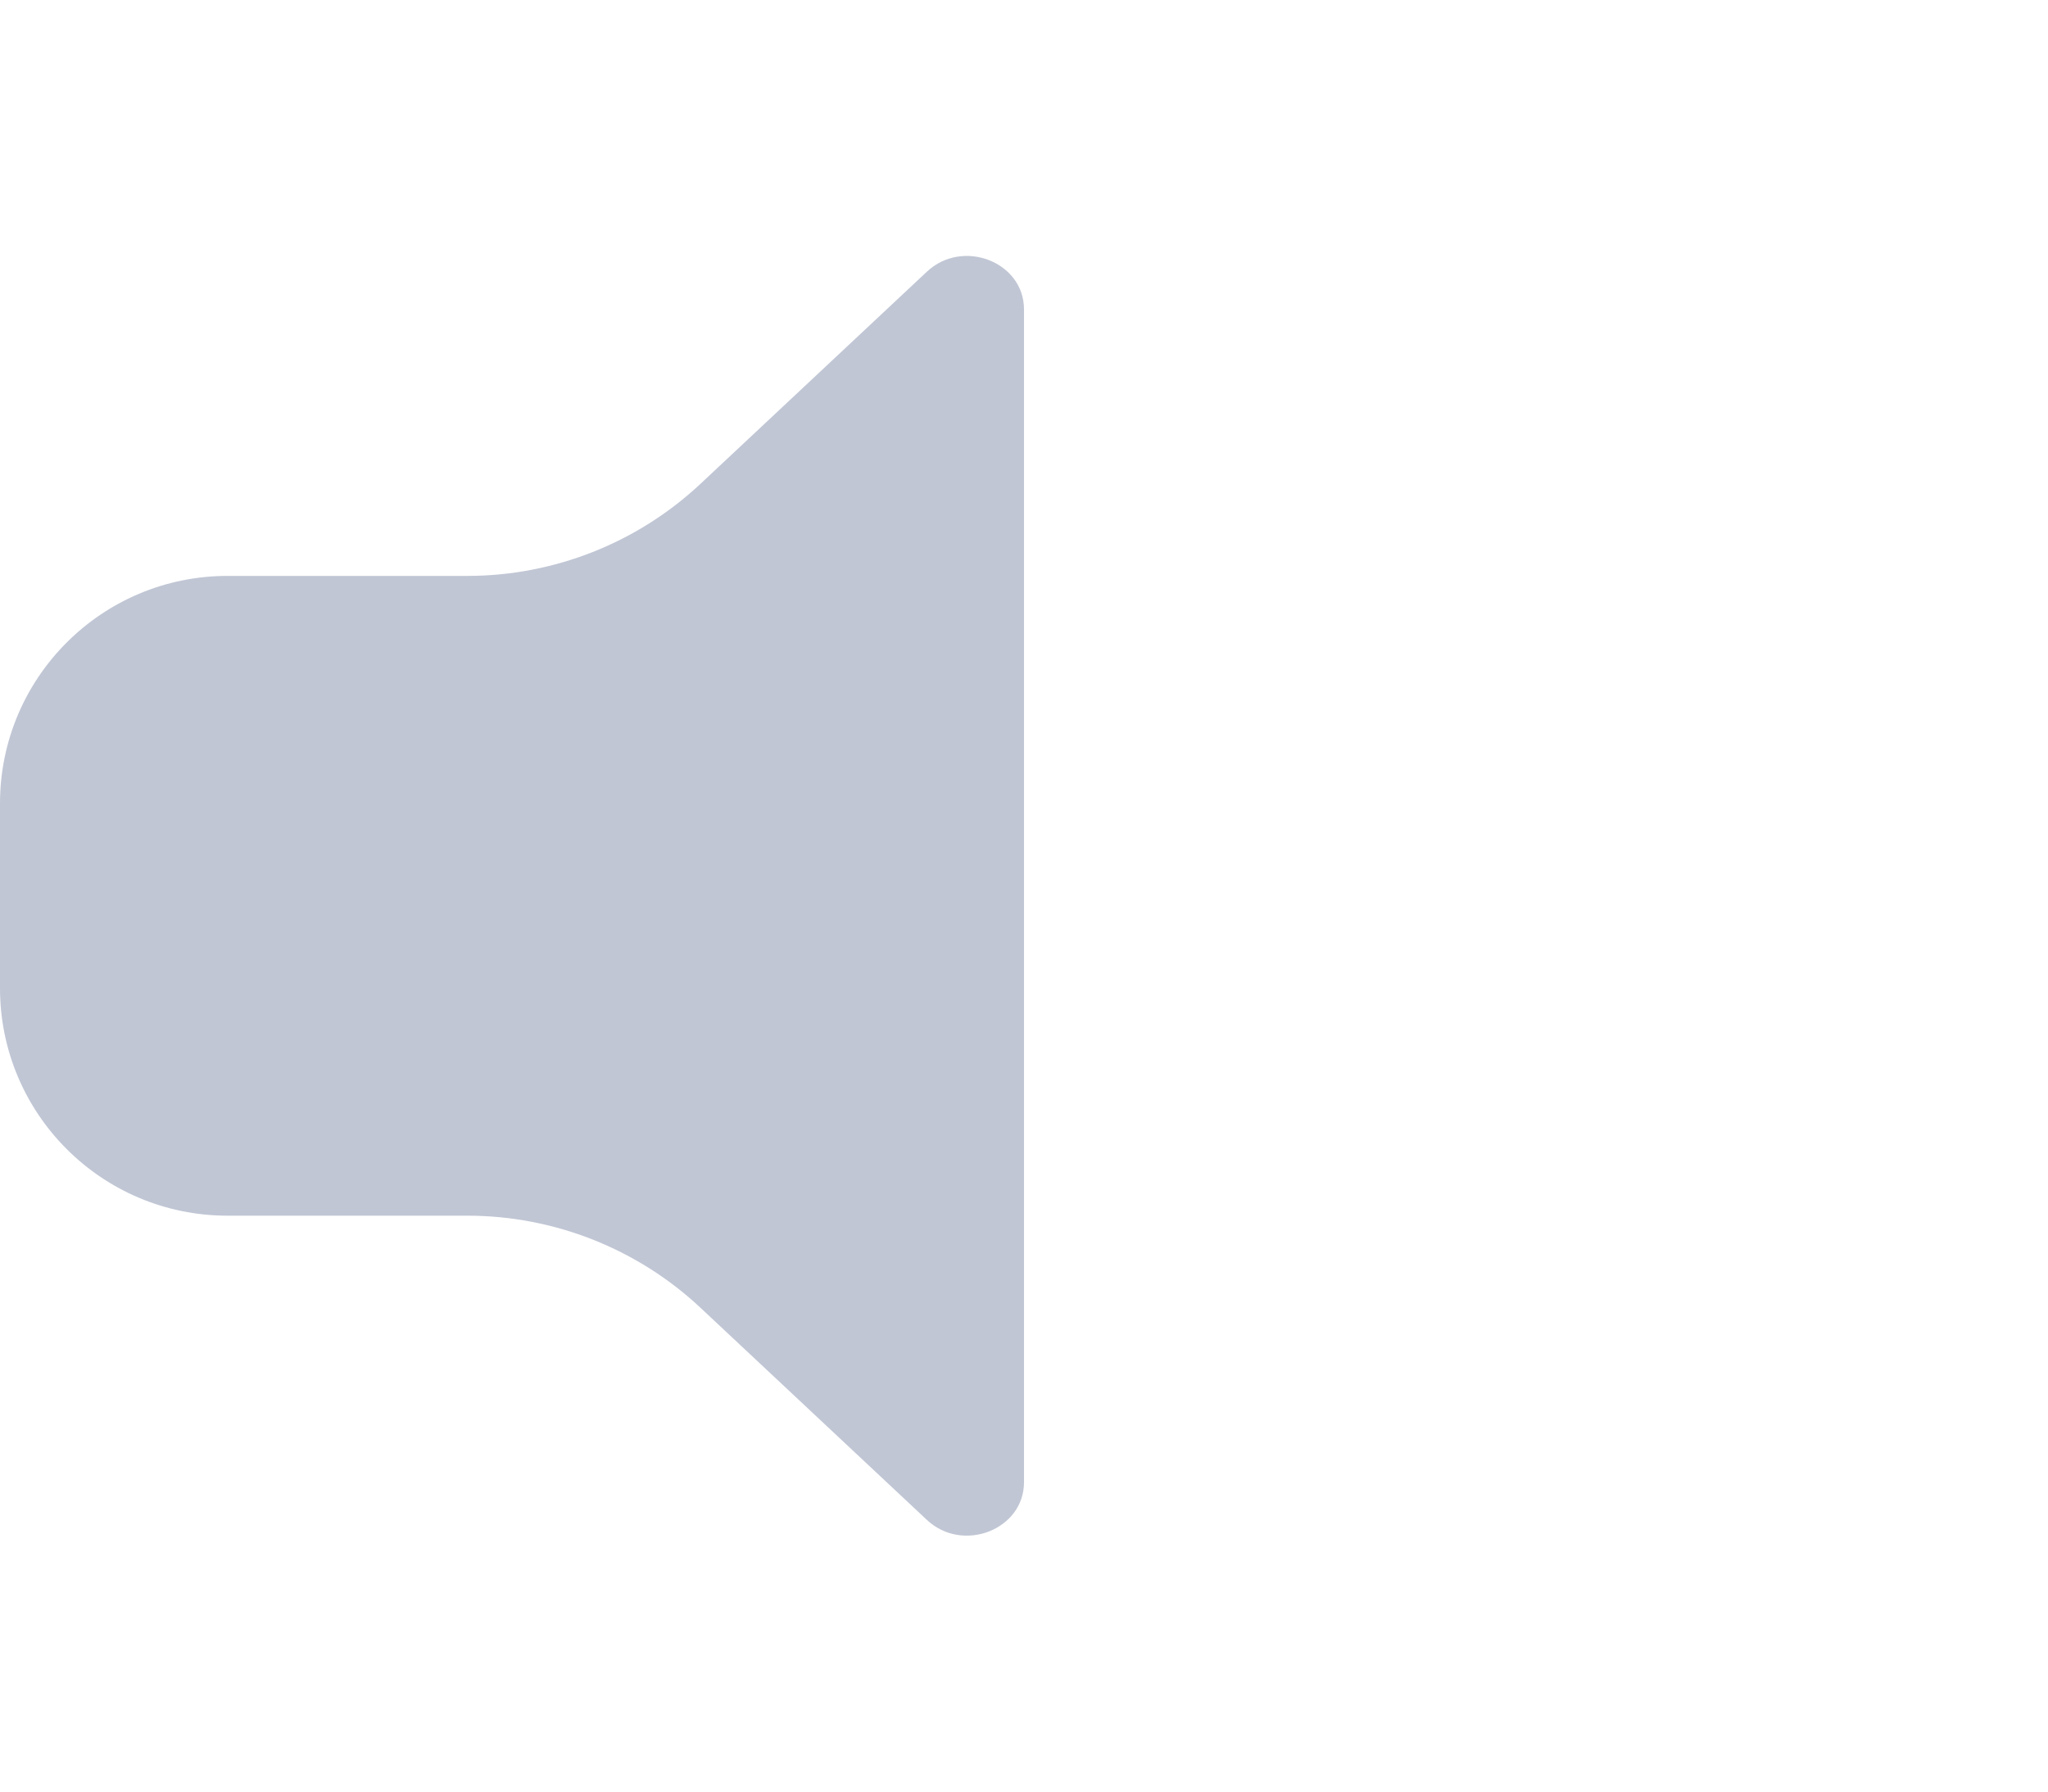
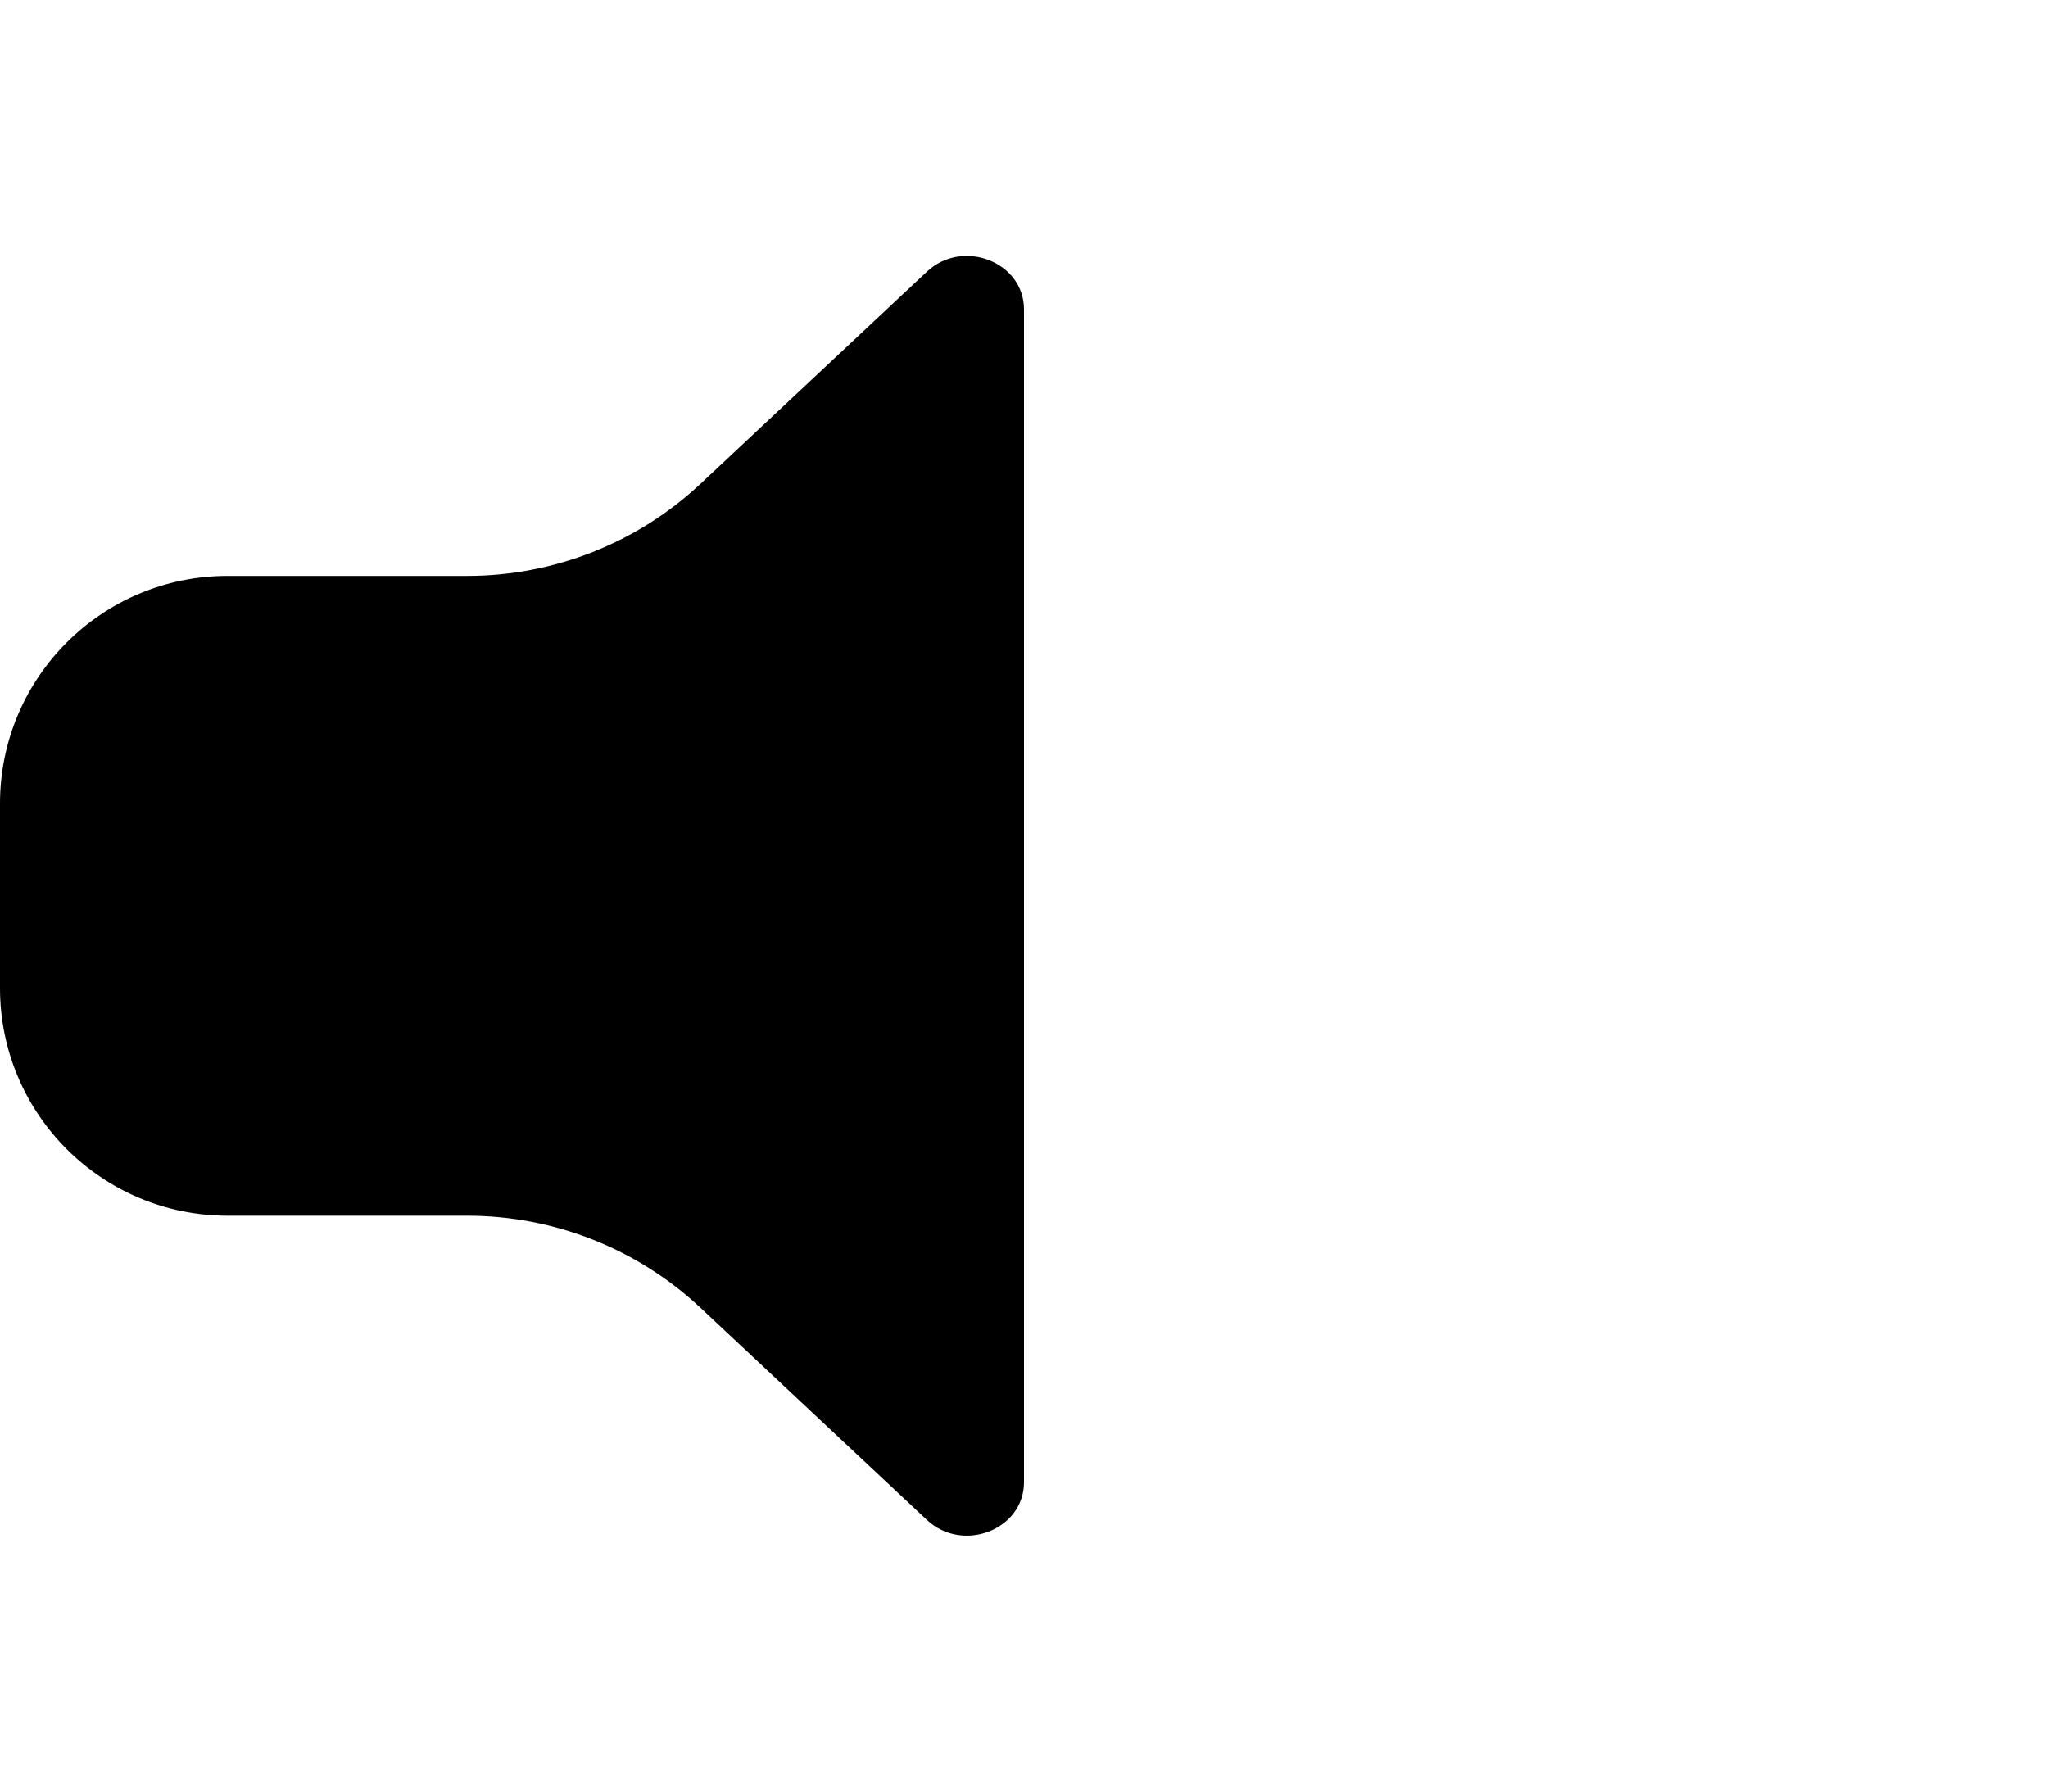
<svg xmlns="http://www.w3.org/2000/svg" width="48px" height="42px" viewBox="0 0 48 42" version="1.1">
  <g id="浅色新版本" stroke="none" stroke-width="1" fill="none" fill-rule="evenodd">
-     <g id="喇叭切图" transform="translate(-37, -356)" fill="#C0C6D4" fill-rule="nonzero">
+     <g id="喇叭切图" transform="translate(-37, -356)" fill="#000000" fill-rule="nonzero">
      <path d="M53.422,367.338 L58.724,362.369 L58.724,362.369 C59.564,361.581 61,362.139 61,363.252 L61,390.748 C61,391.861 59.564,392.419 58.724,391.631 L53.422,386.662 C51.94,385.272 49.983,384.499 47.951,384.499 L42.333,384.499 C39.388,384.499 37,382.111 37,379.165 L37,374.835 C37,371.889 39.388,369.501 42.333,369.501 L47.951,369.501 C49.983,369.501 51.94,368.728 53.422,367.338 Z" id="Combined-Shape" />
    </g>
  </g>
</svg>
